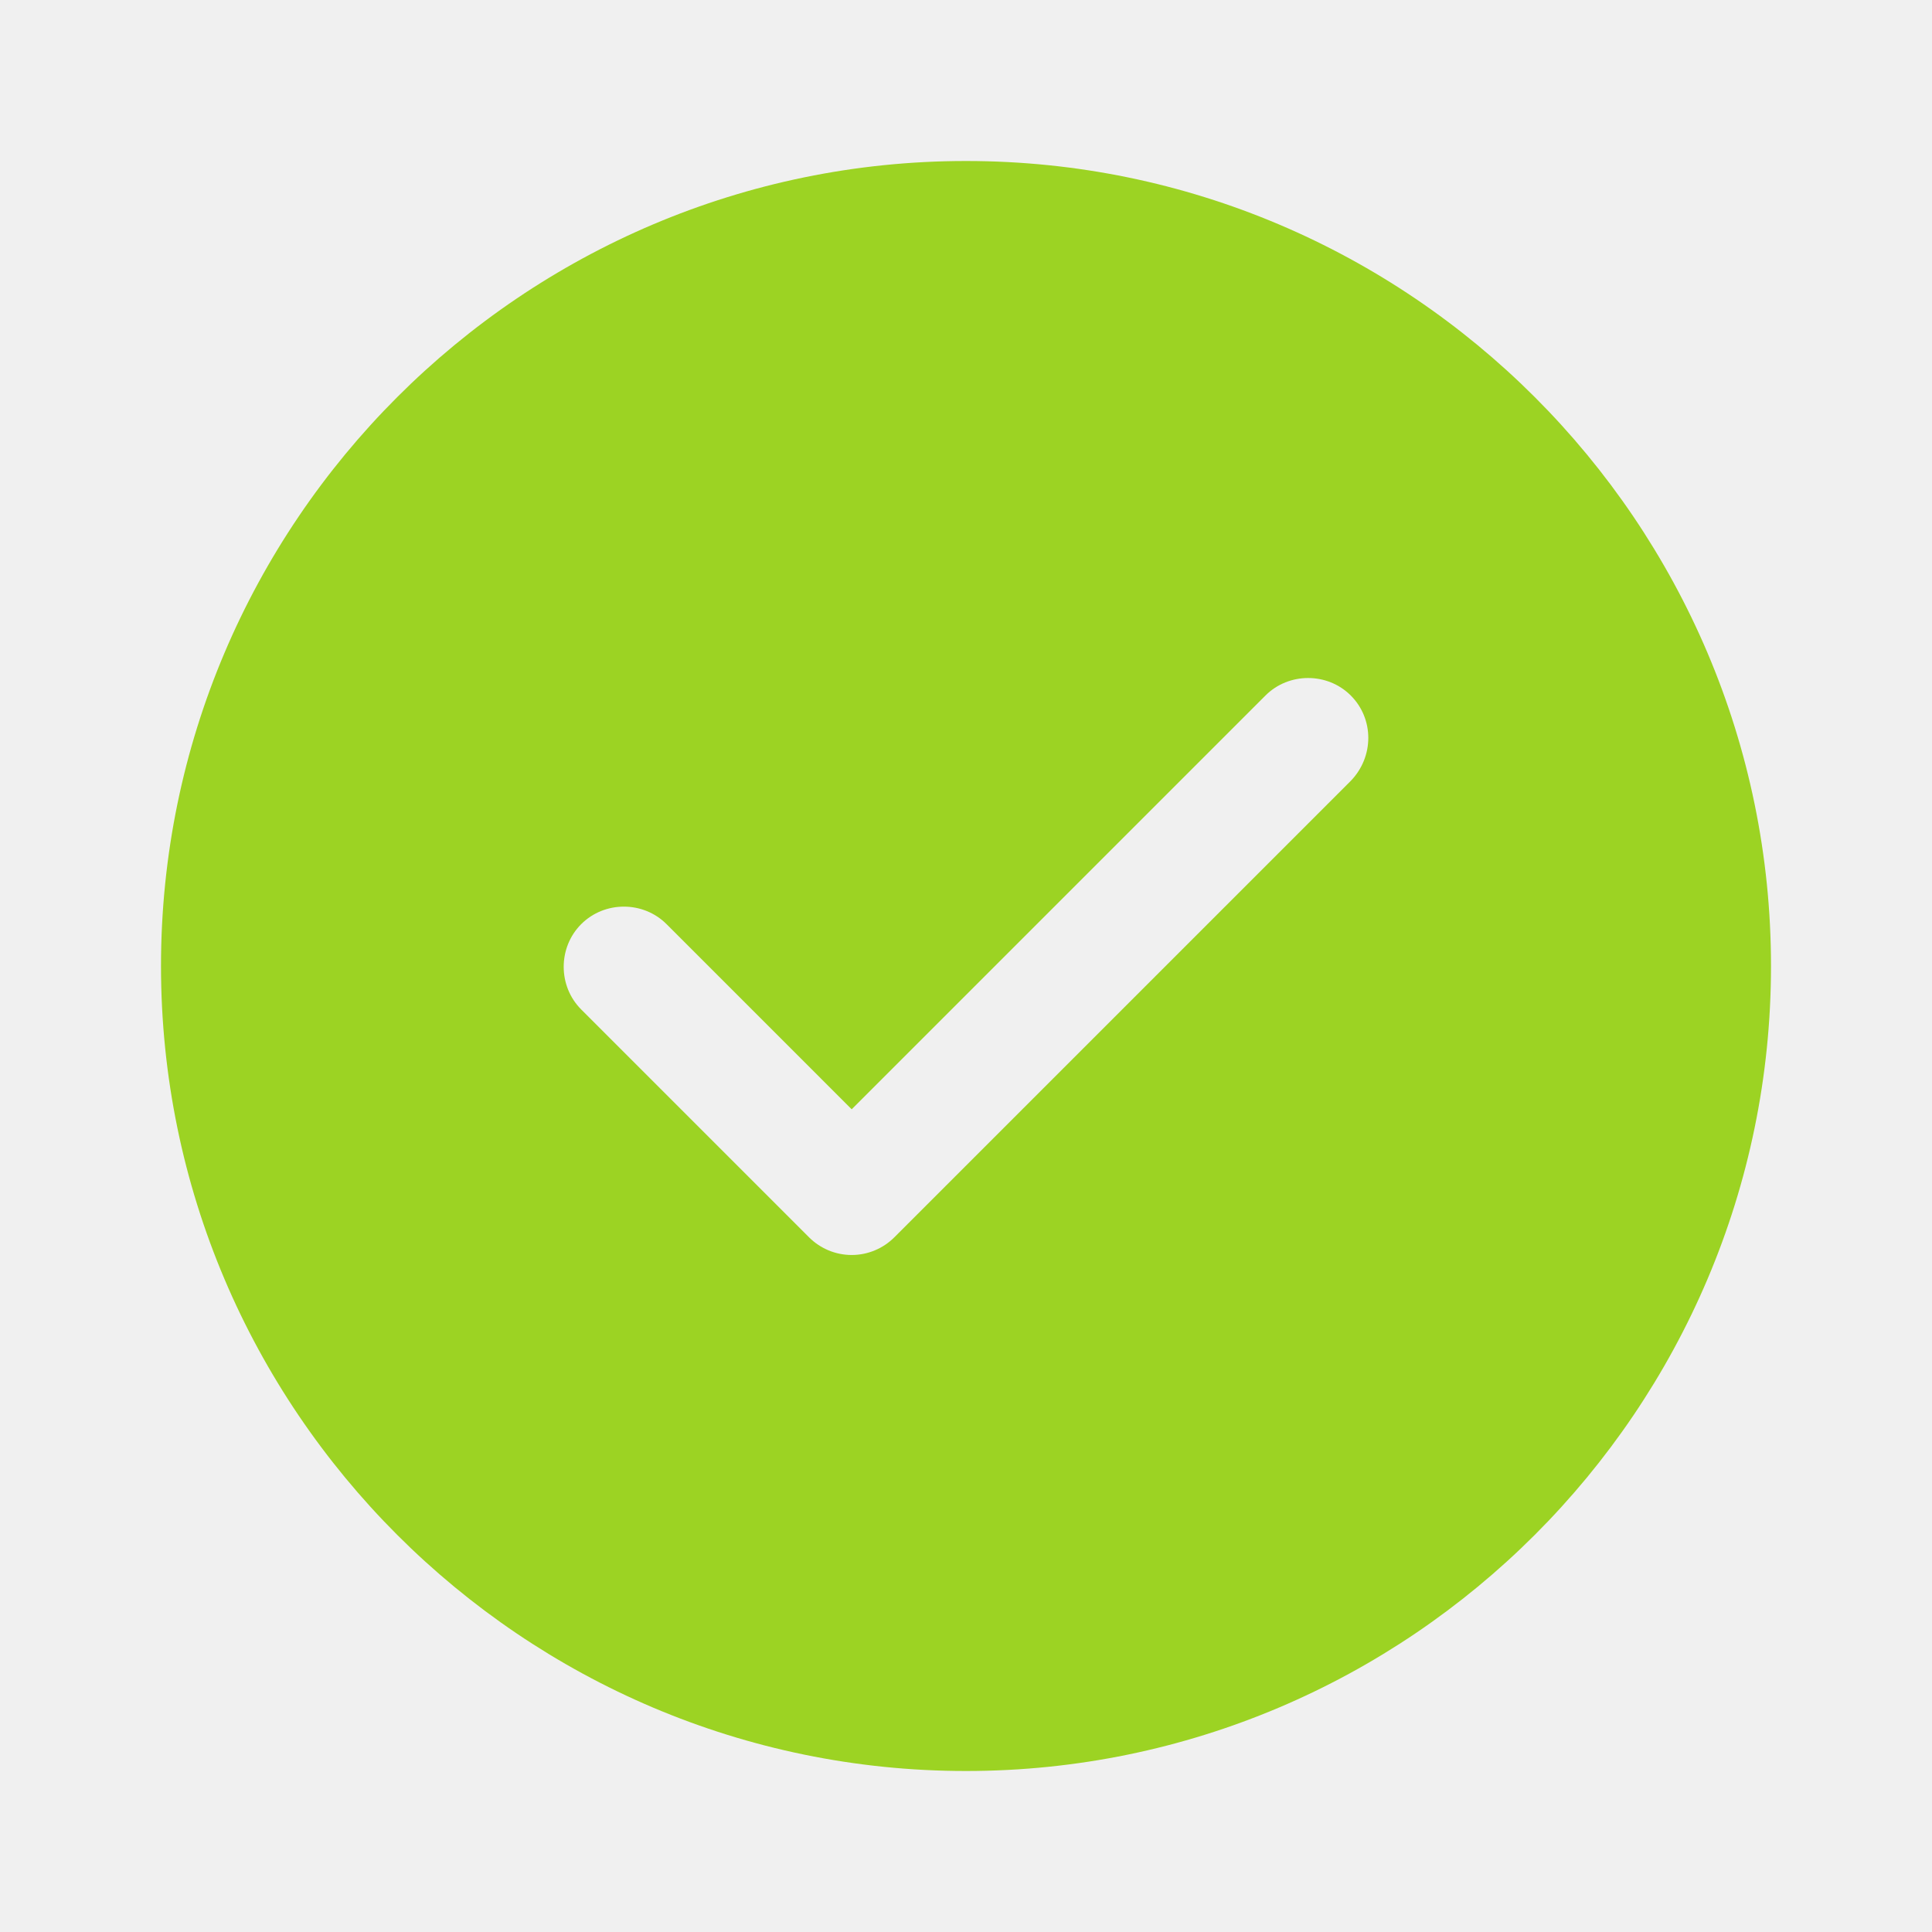
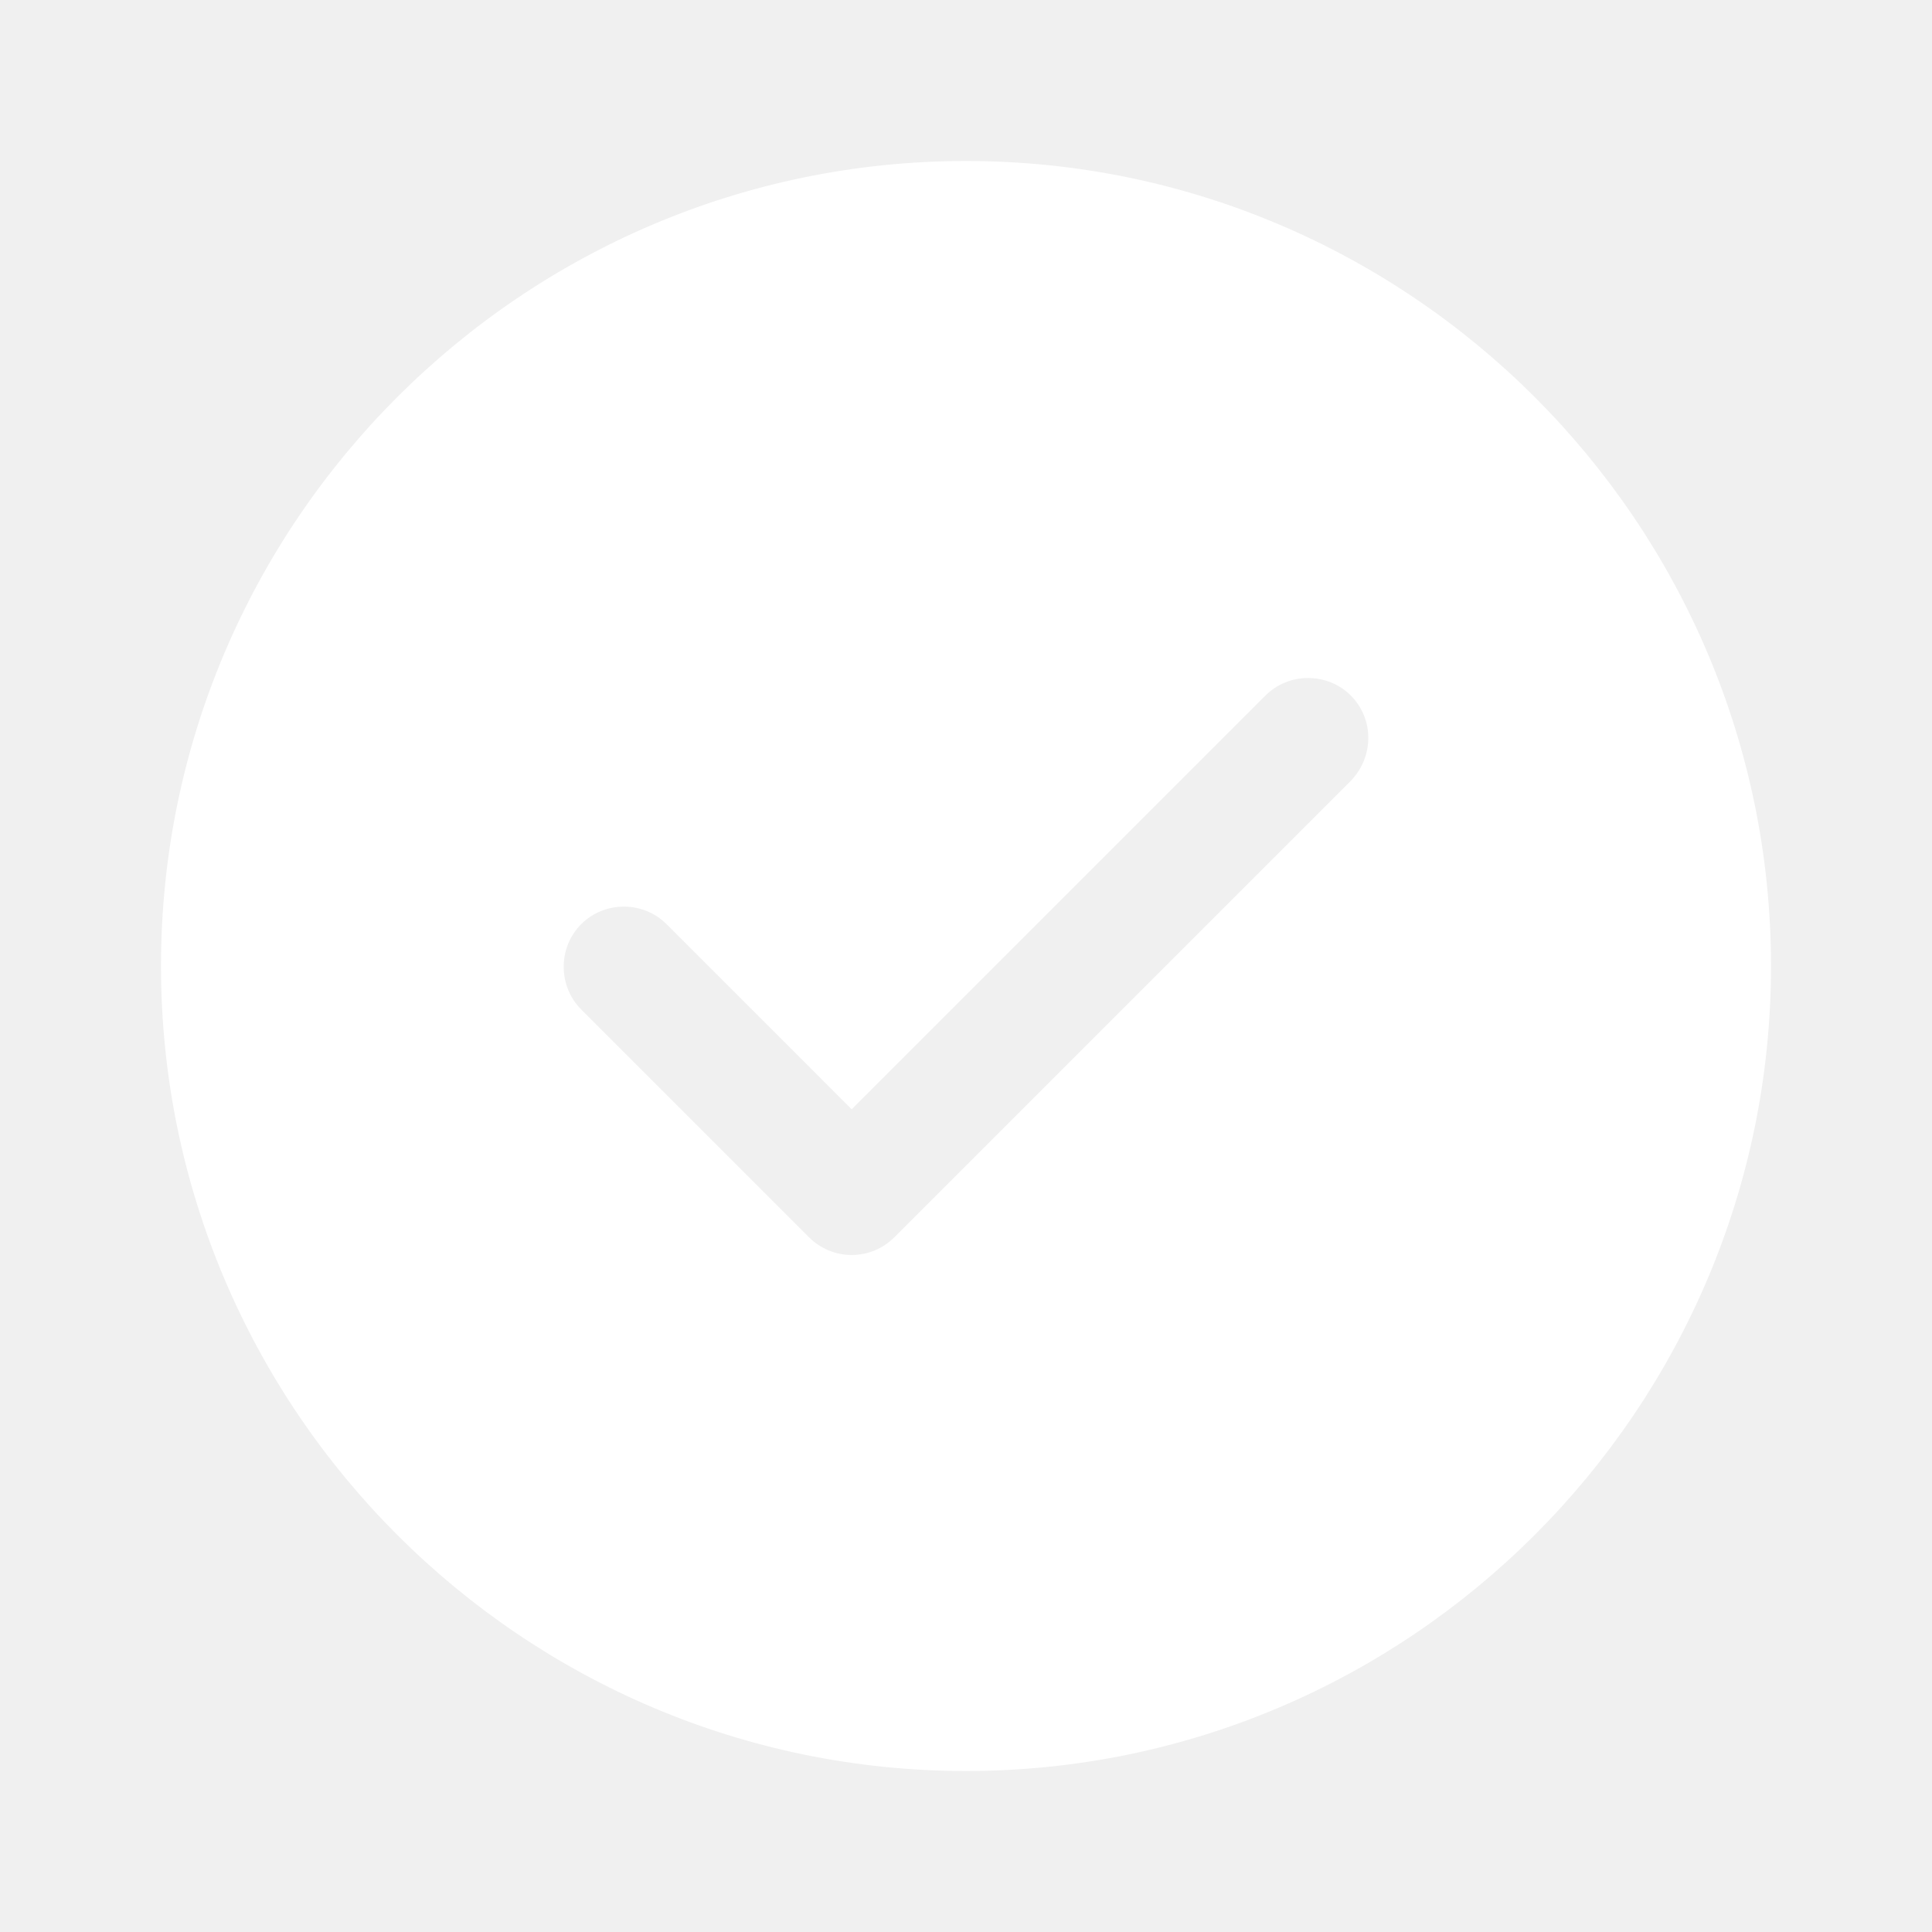
<svg xmlns="http://www.w3.org/2000/svg" width="24" height="24" viewBox="0 0 24 24" fill="none">
-   <path d="M12 2C6.49 2 2 6.49 2 12C2 17.51 6.49 22 12 22C17.51 22 22 17.51 22 12C22 6.49 17.51 2 12 2ZM16.78 9.7L11.11 15.37C10.97 15.51 10.78 15.59 10.58 15.59C10.38 15.59 10.19 15.51 10.05 15.37L7.22 12.54C6.93 12.25 6.93 11.77 7.22 11.48C7.51 11.19 7.99 11.19 8.28 11.48L10.58 13.78L15.72 8.64C16.01 8.35 16.49 8.35 16.78 8.64C17.07 8.93 17.07 9.4 16.78 9.7Z" fill="#9CD323" />
+   <path d="M12 2C6.49 2 2 6.49 2 12C2 17.51 6.49 22 12 22C17.51 22 22 17.51 22 12C22 6.49 17.51 2 12 2ZM16.78 9.7L11.11 15.37C10.97 15.51 10.78 15.59 10.58 15.59C10.38 15.59 10.19 15.51 10.05 15.37L7.22 12.54C6.93 12.25 6.93 11.77 7.22 11.48C7.51 11.19 7.99 11.19 8.28 11.48L10.58 13.78L15.72 8.64C16.01 8.35 16.49 8.35 16.78 8.64C17.07 8.93 17.07 9.4 16.78 9.7Z" fill="#ffffff" />
</svg>
